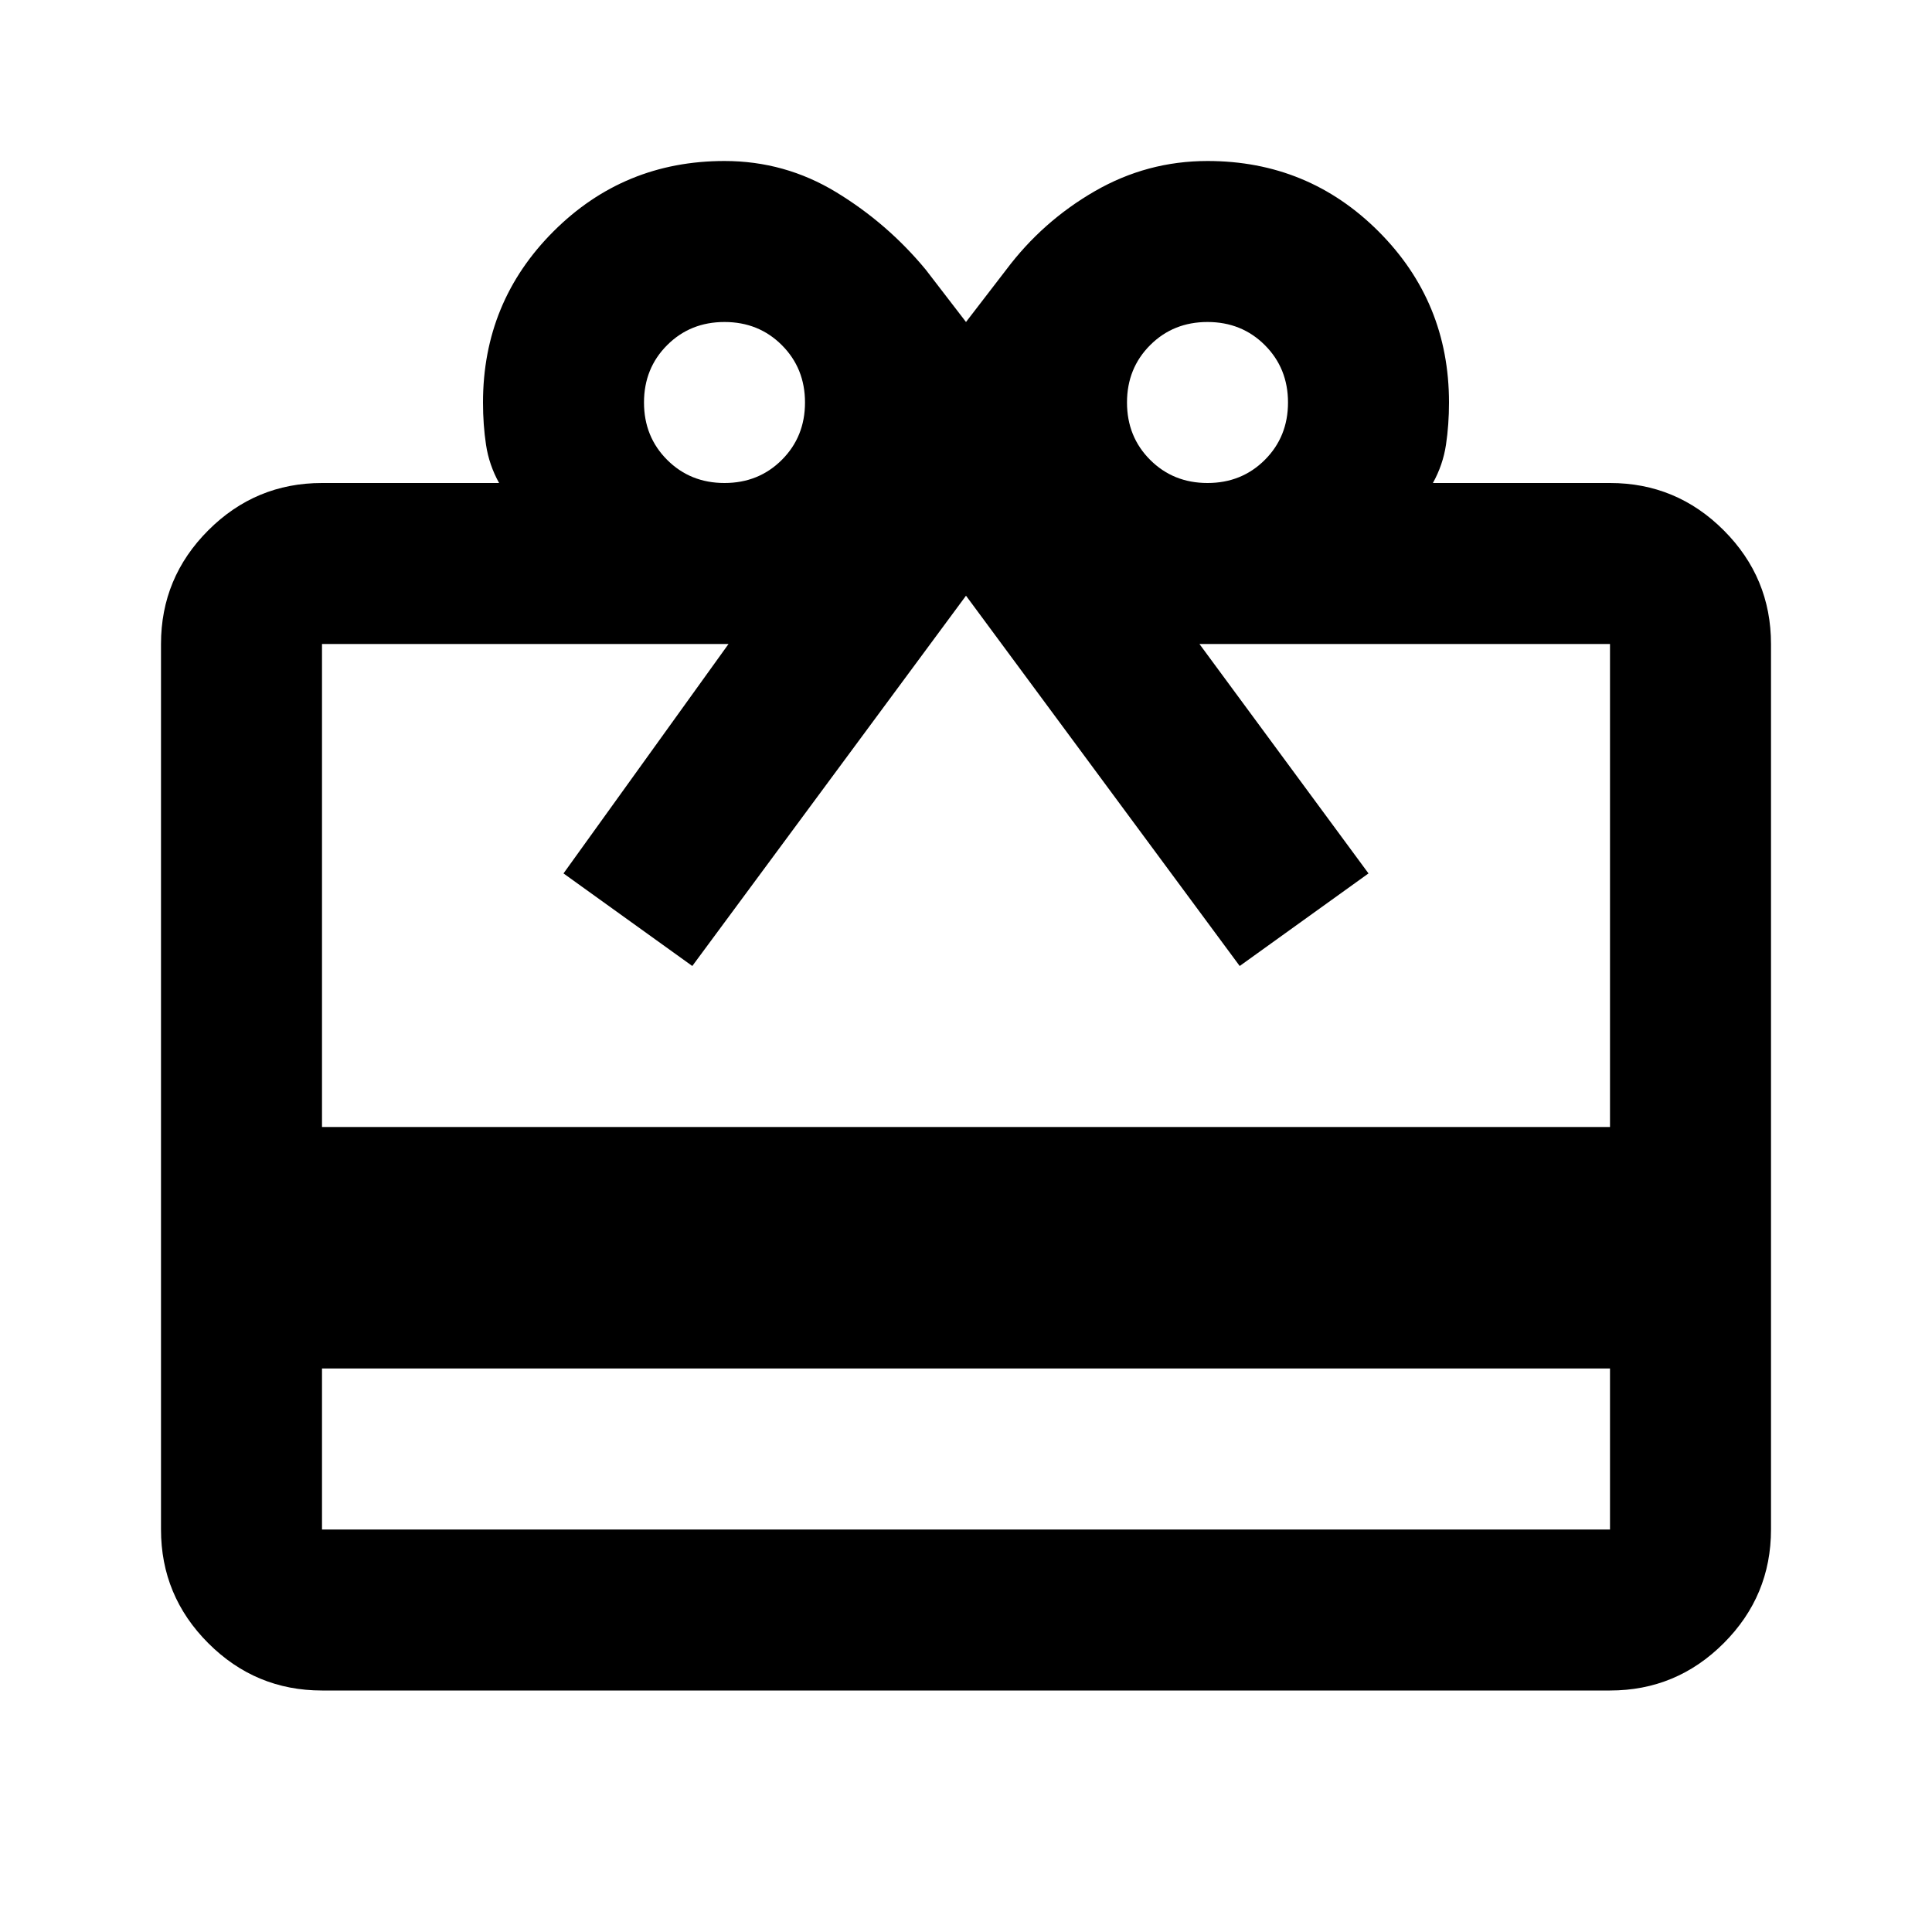
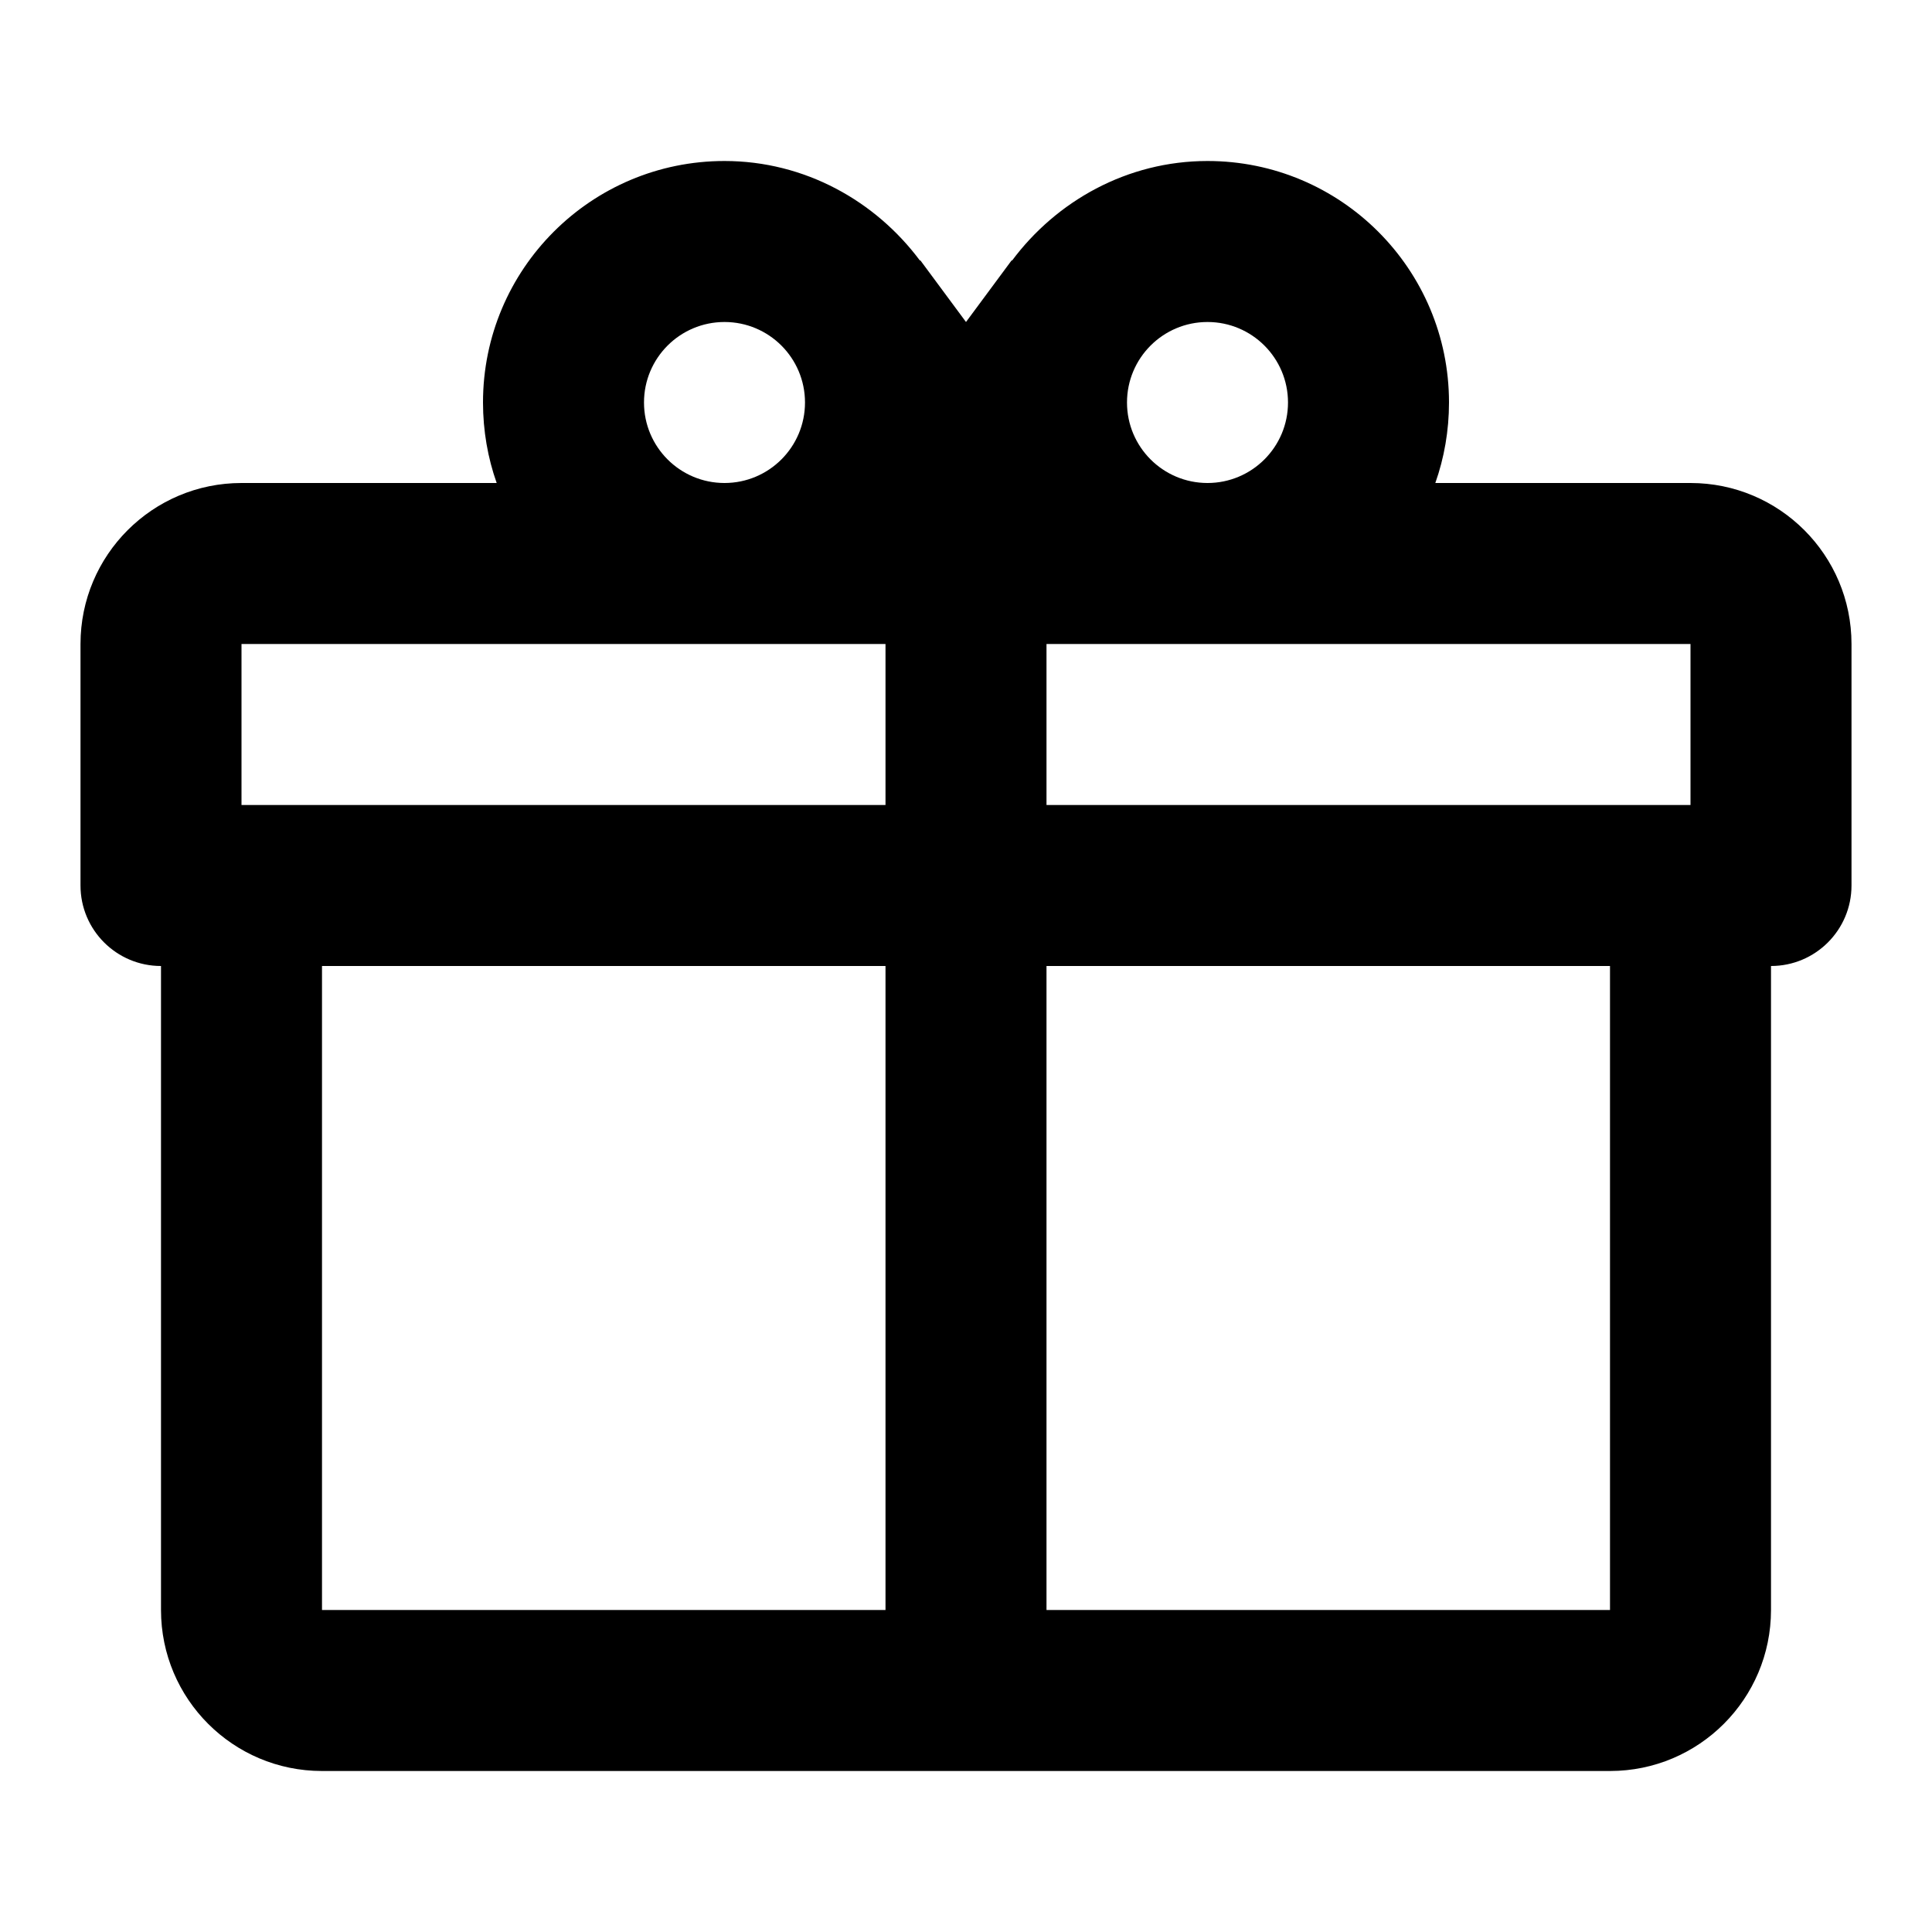
- <svg xmlns="http://www.w3.org/2000/svg" height="24px" viewBox="0 -960 960 960" width="24px" fill="#000000">
-   <path d="M160-280v80h640v-80H160Zm0-440h88q-5-9-6.5-19t-1.5-21q0-50 35-85t85-35q30 0 55.5 15.5T460-826l20 26 20-26q18-24 44-39t56-15q50 0 85 35t35 85q0 11-1.5 21t-6.5 19h88q33 0 56.5 23.5T880-640v440q0 33-23.5 56.5T800-120H160q-33 0-56.5-23.5T80-200v-440q0-33 23.5-56.5T160-720Zm0 320h640v-240H596l84 114-64 46-136-184-136 184-64-46 82-114H160v240Zm200-320q17 0 28.5-11.5T400-760q0-17-11.5-28.5T360-800q-17 0-28.5 11.5T320-760q0 17 11.5 28.5T360-720Zm240 0q17 0 28.5-11.5T640-760q0-17-11.5-28.5T600-800q-17 0-28.5 11.5T560-760q0 17 11.5 28.5T600-720Z" />
+ <svg xmlns="http://www.w3.org/2000/svg" viewBox="0 0 24 24">
+   <path d="M22,12V20A2,2 0 0,1 20,22H4A2,2 0 0,1 2,20V12A1,1 0 0,1 1,11V8A2,2 0 0,1 3,6H6.17C6.06,5.69 6,5.35 6,5A3,3 0 0,1 9,2C10,2 10.88,2.5 11.43,3.24V3.23L12,4L12.57,3.23V3.24C13.12,2.5 14,2 15,2A3,3 0 0,1 18,5C18,5.35 17.94,5.69 17.83,6H21A2,2 0 0,1 23,8V11A1,1 0 0,1 22,12M4,20H11V12H4V20M20,20V12H13V20H20M9,4A1,1 0 0,0 8,5A1,1 0 0,0 9,6A1,1 0 0,0 10,5A1,1 0 0,0 9,4M15,4A1,1 0 0,0 14,5A1,1 0 0,0 15,6A1,1 0 0,0 16,5A1,1 0 0,0 15,4M3,8V10H11V8H3M13,8V10H21V8H13Z" />
</svg>
